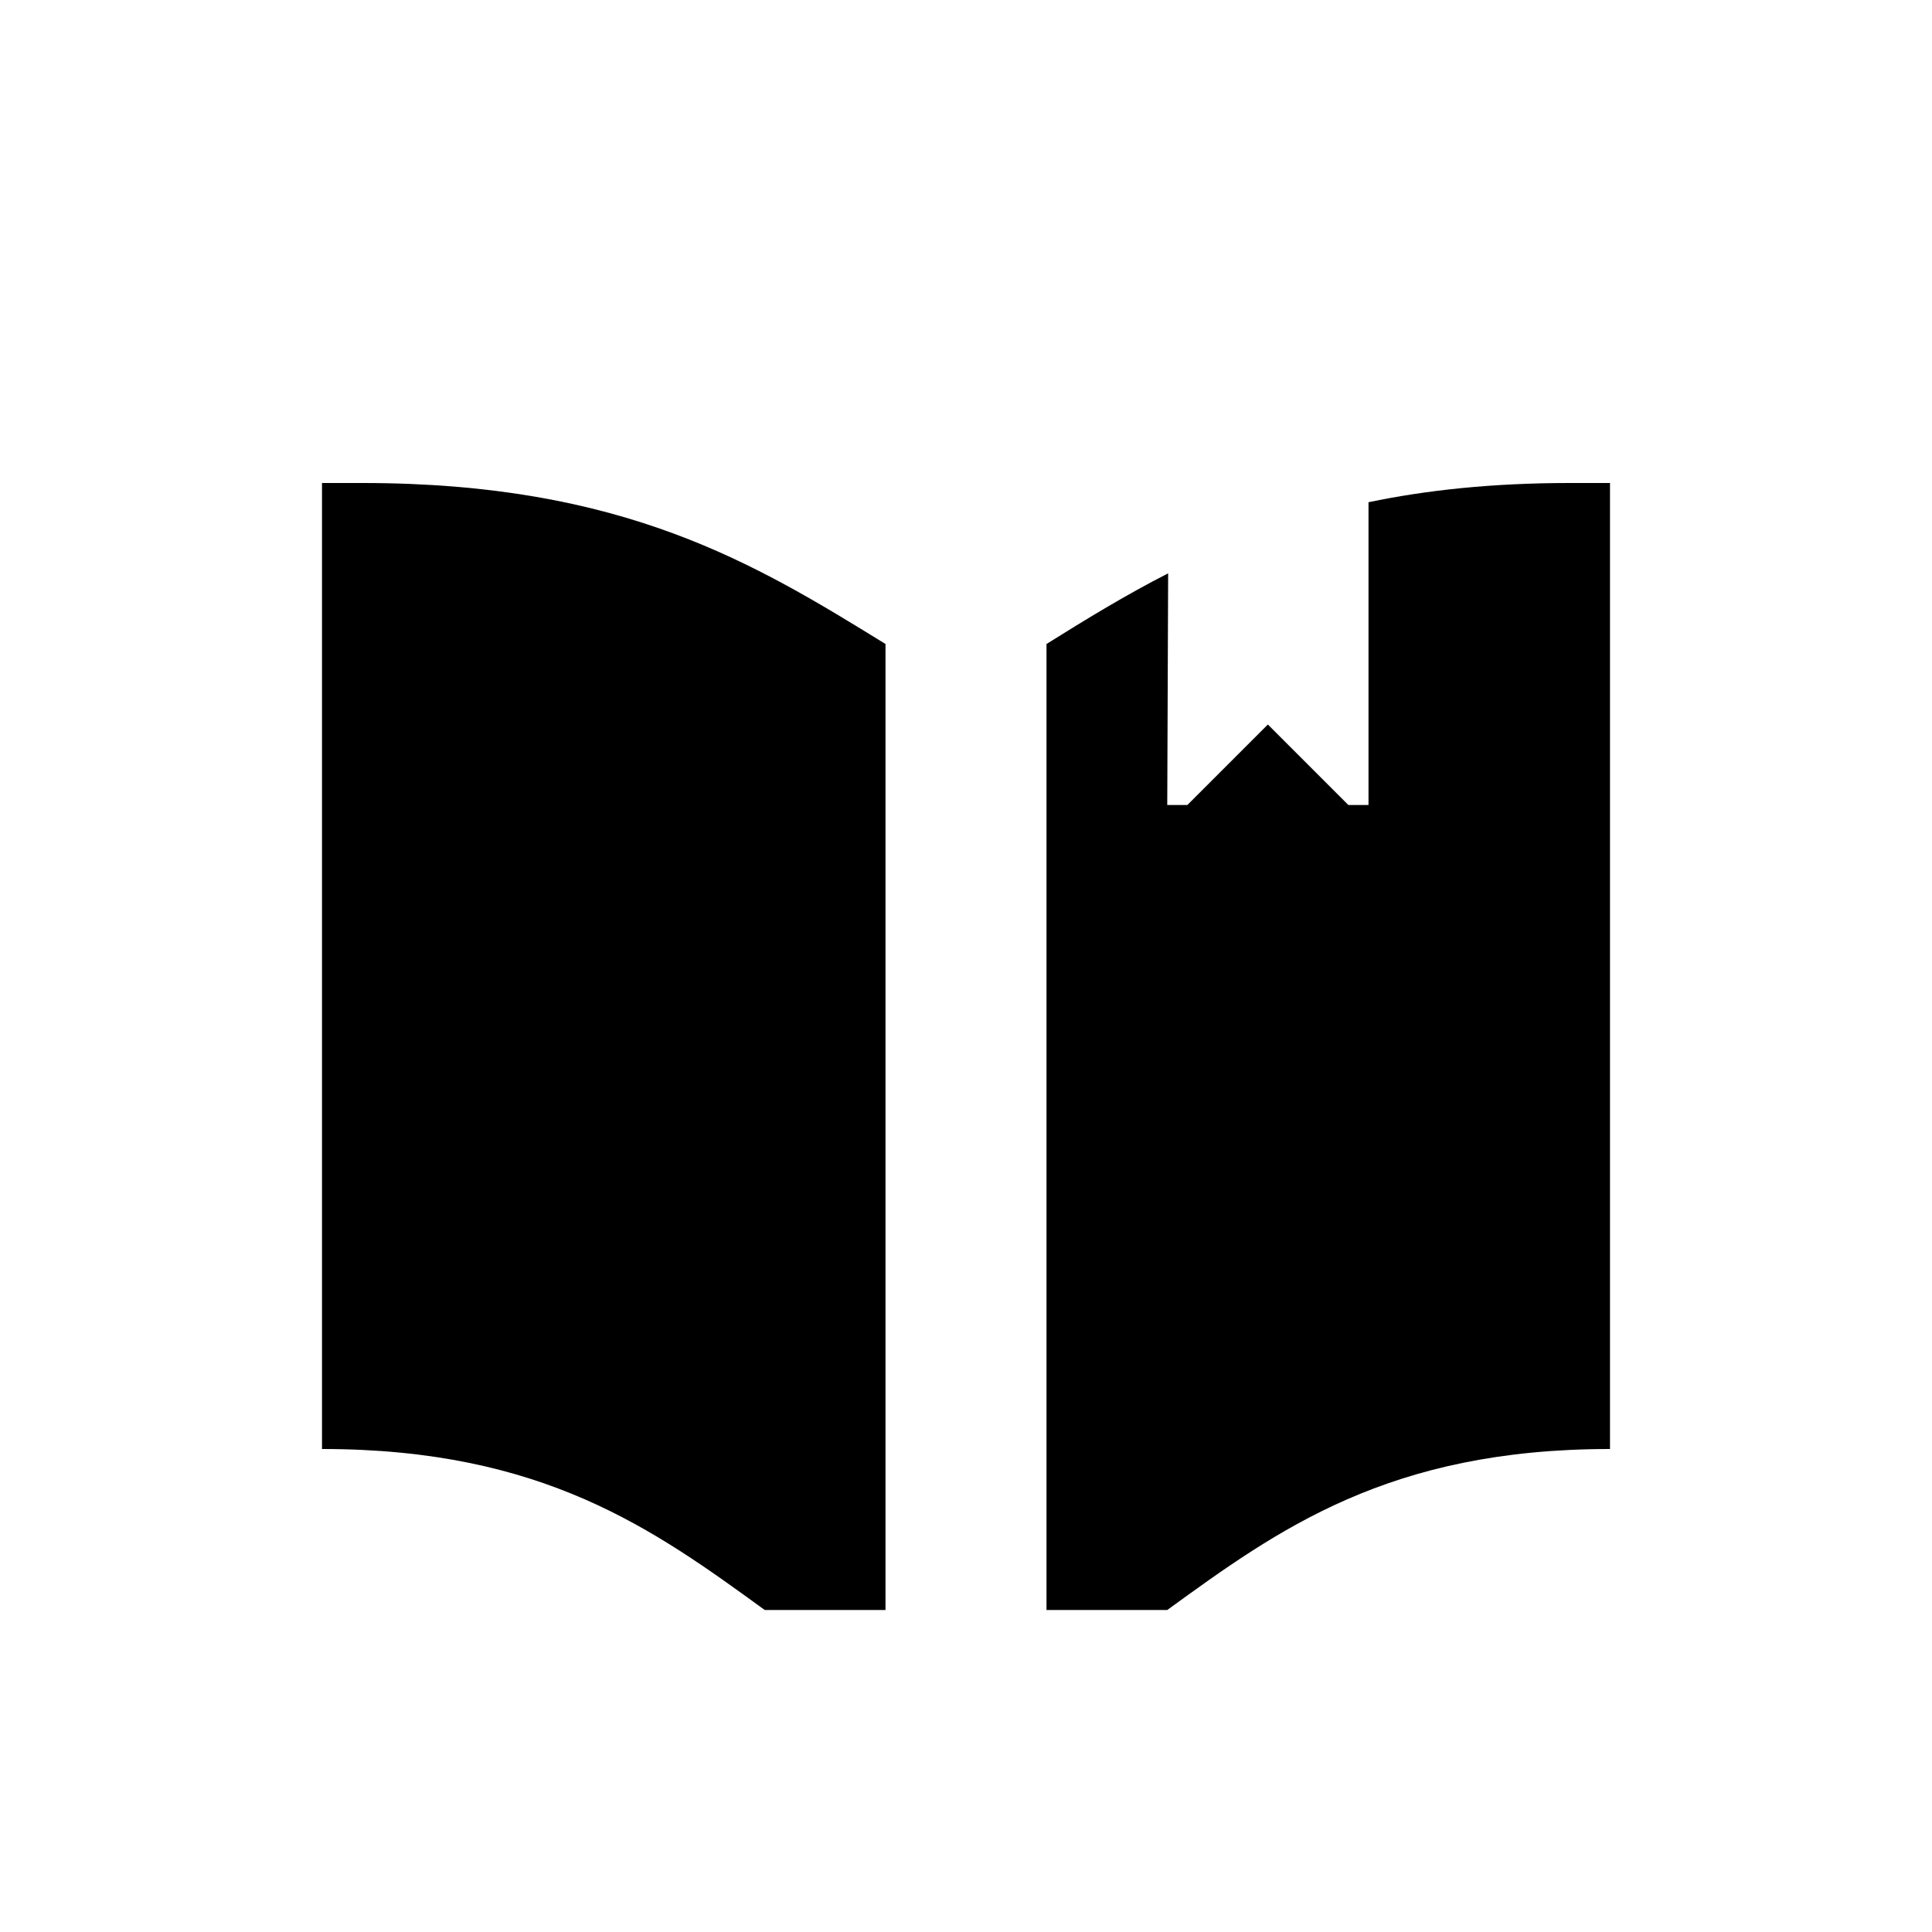
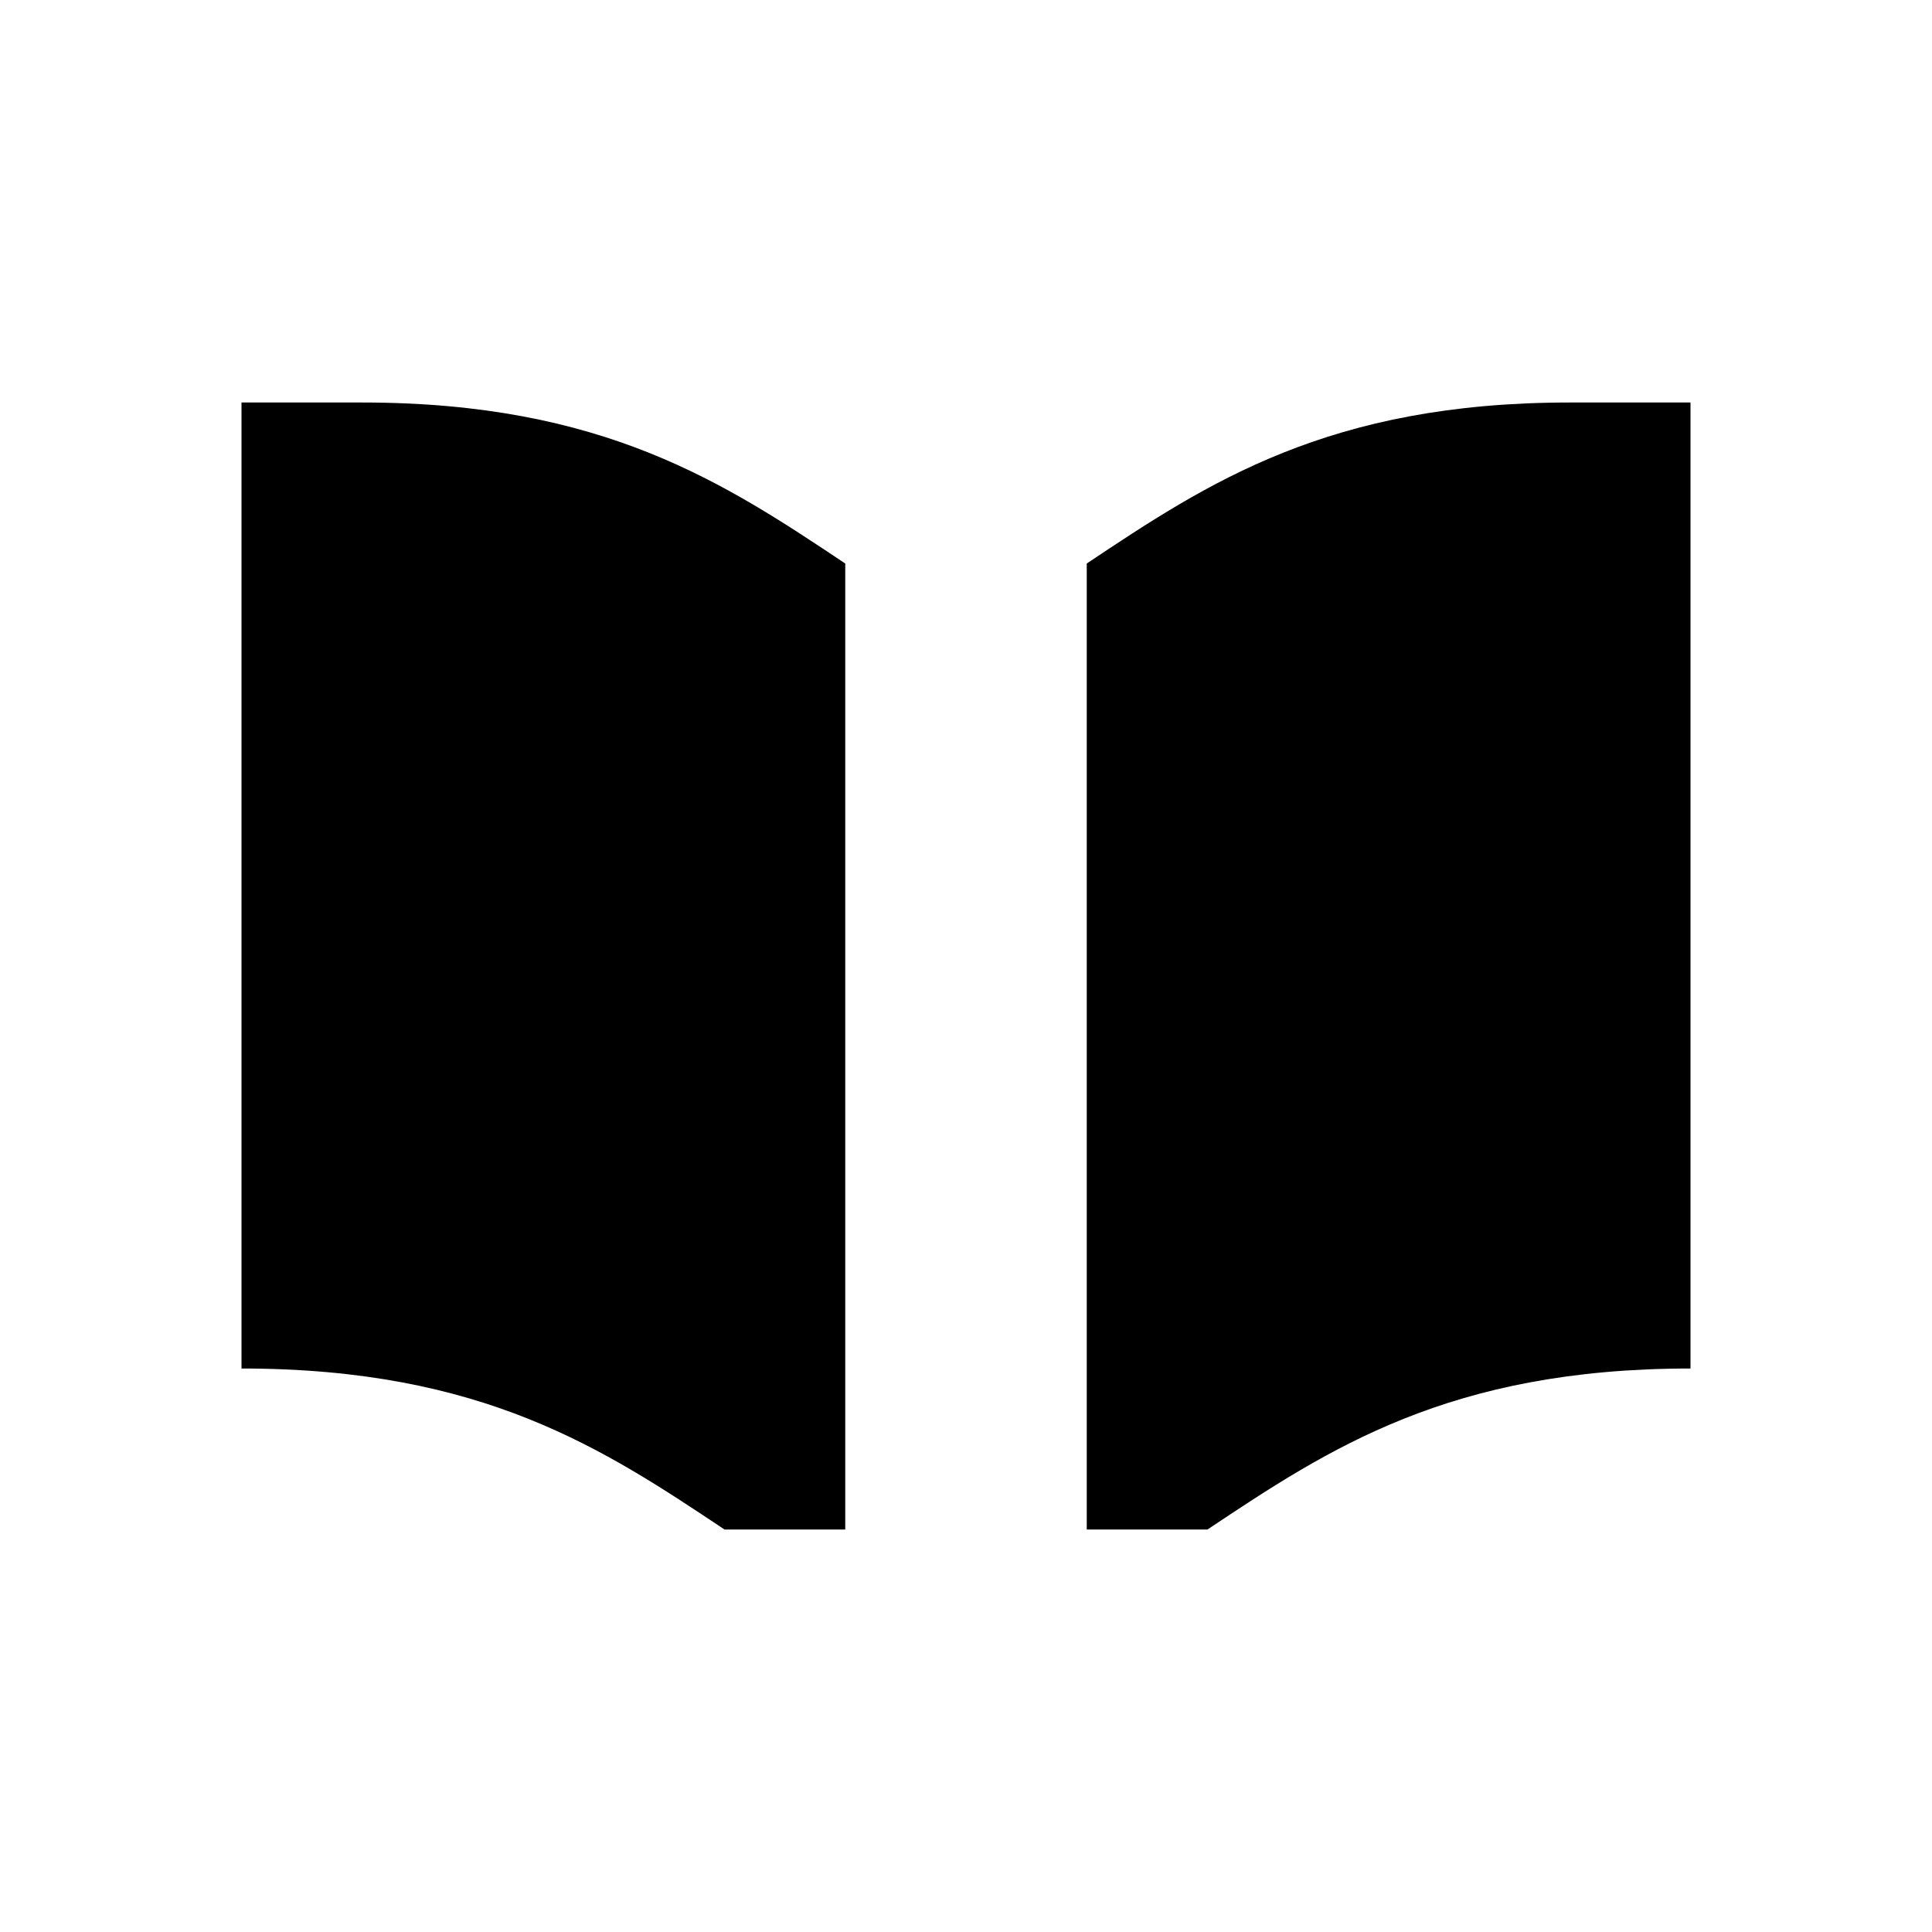
<svg xmlns="http://www.w3.org/2000/svg" id="Layer_1" version="1.1" viewBox="0 0 432 432">
-   <path d="M198,144c-29.2-18-58.5-36-117-36h-9v216c49.5,0,74.2,18,99,36h27v-216Z" />
-   <path d="M351,108c-17.3,0-32.1,1.6-45,4.3v67.7h-4.5l-18-18-18,18h-4.5l.2-51.8c-9.6,4.9-18.4,10.3-27.2,15.8v216s27,0,27,0c24.8-18,49.5-36,99-36V108h-9Z" />
+   <path d="M162,342c-27-18-54-36-108-36V90h27c54,0,81,18,108,36v216h-27Z" />
+   <path d="M270,342c27-18,54-36,108-36V90h-27c-54,0-81,18-108,36v216h27Z" />
</svg>
